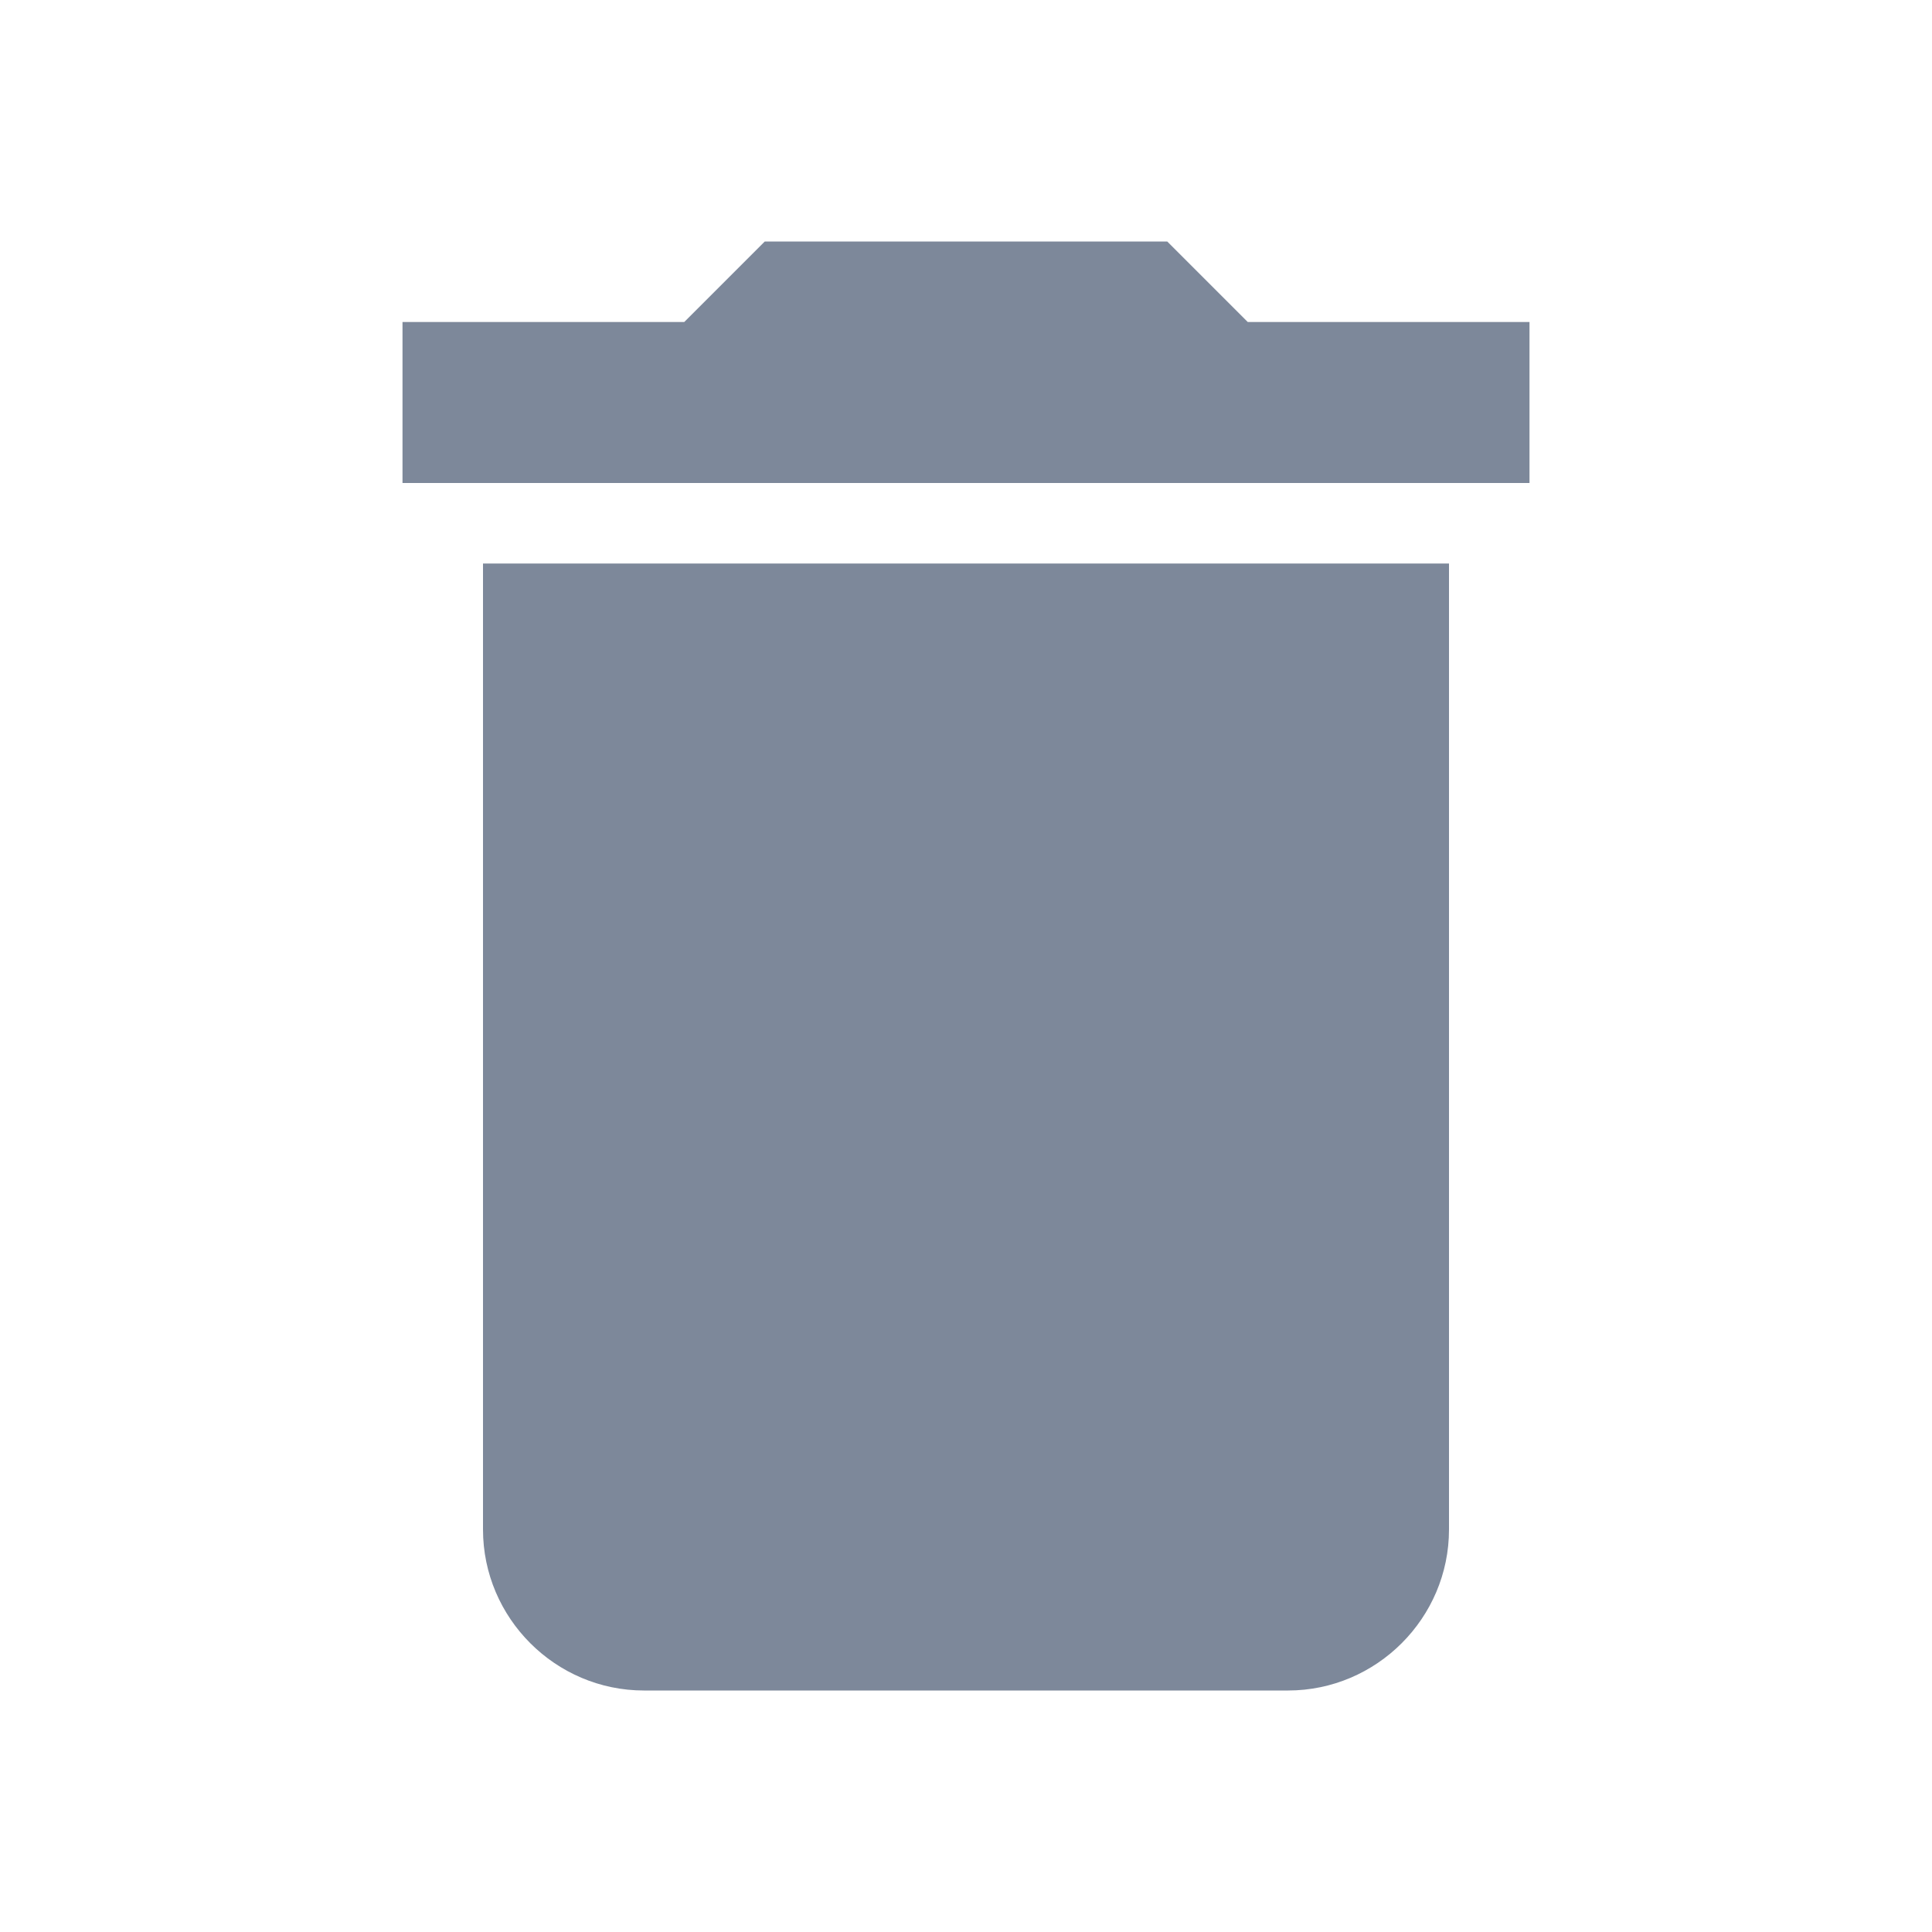
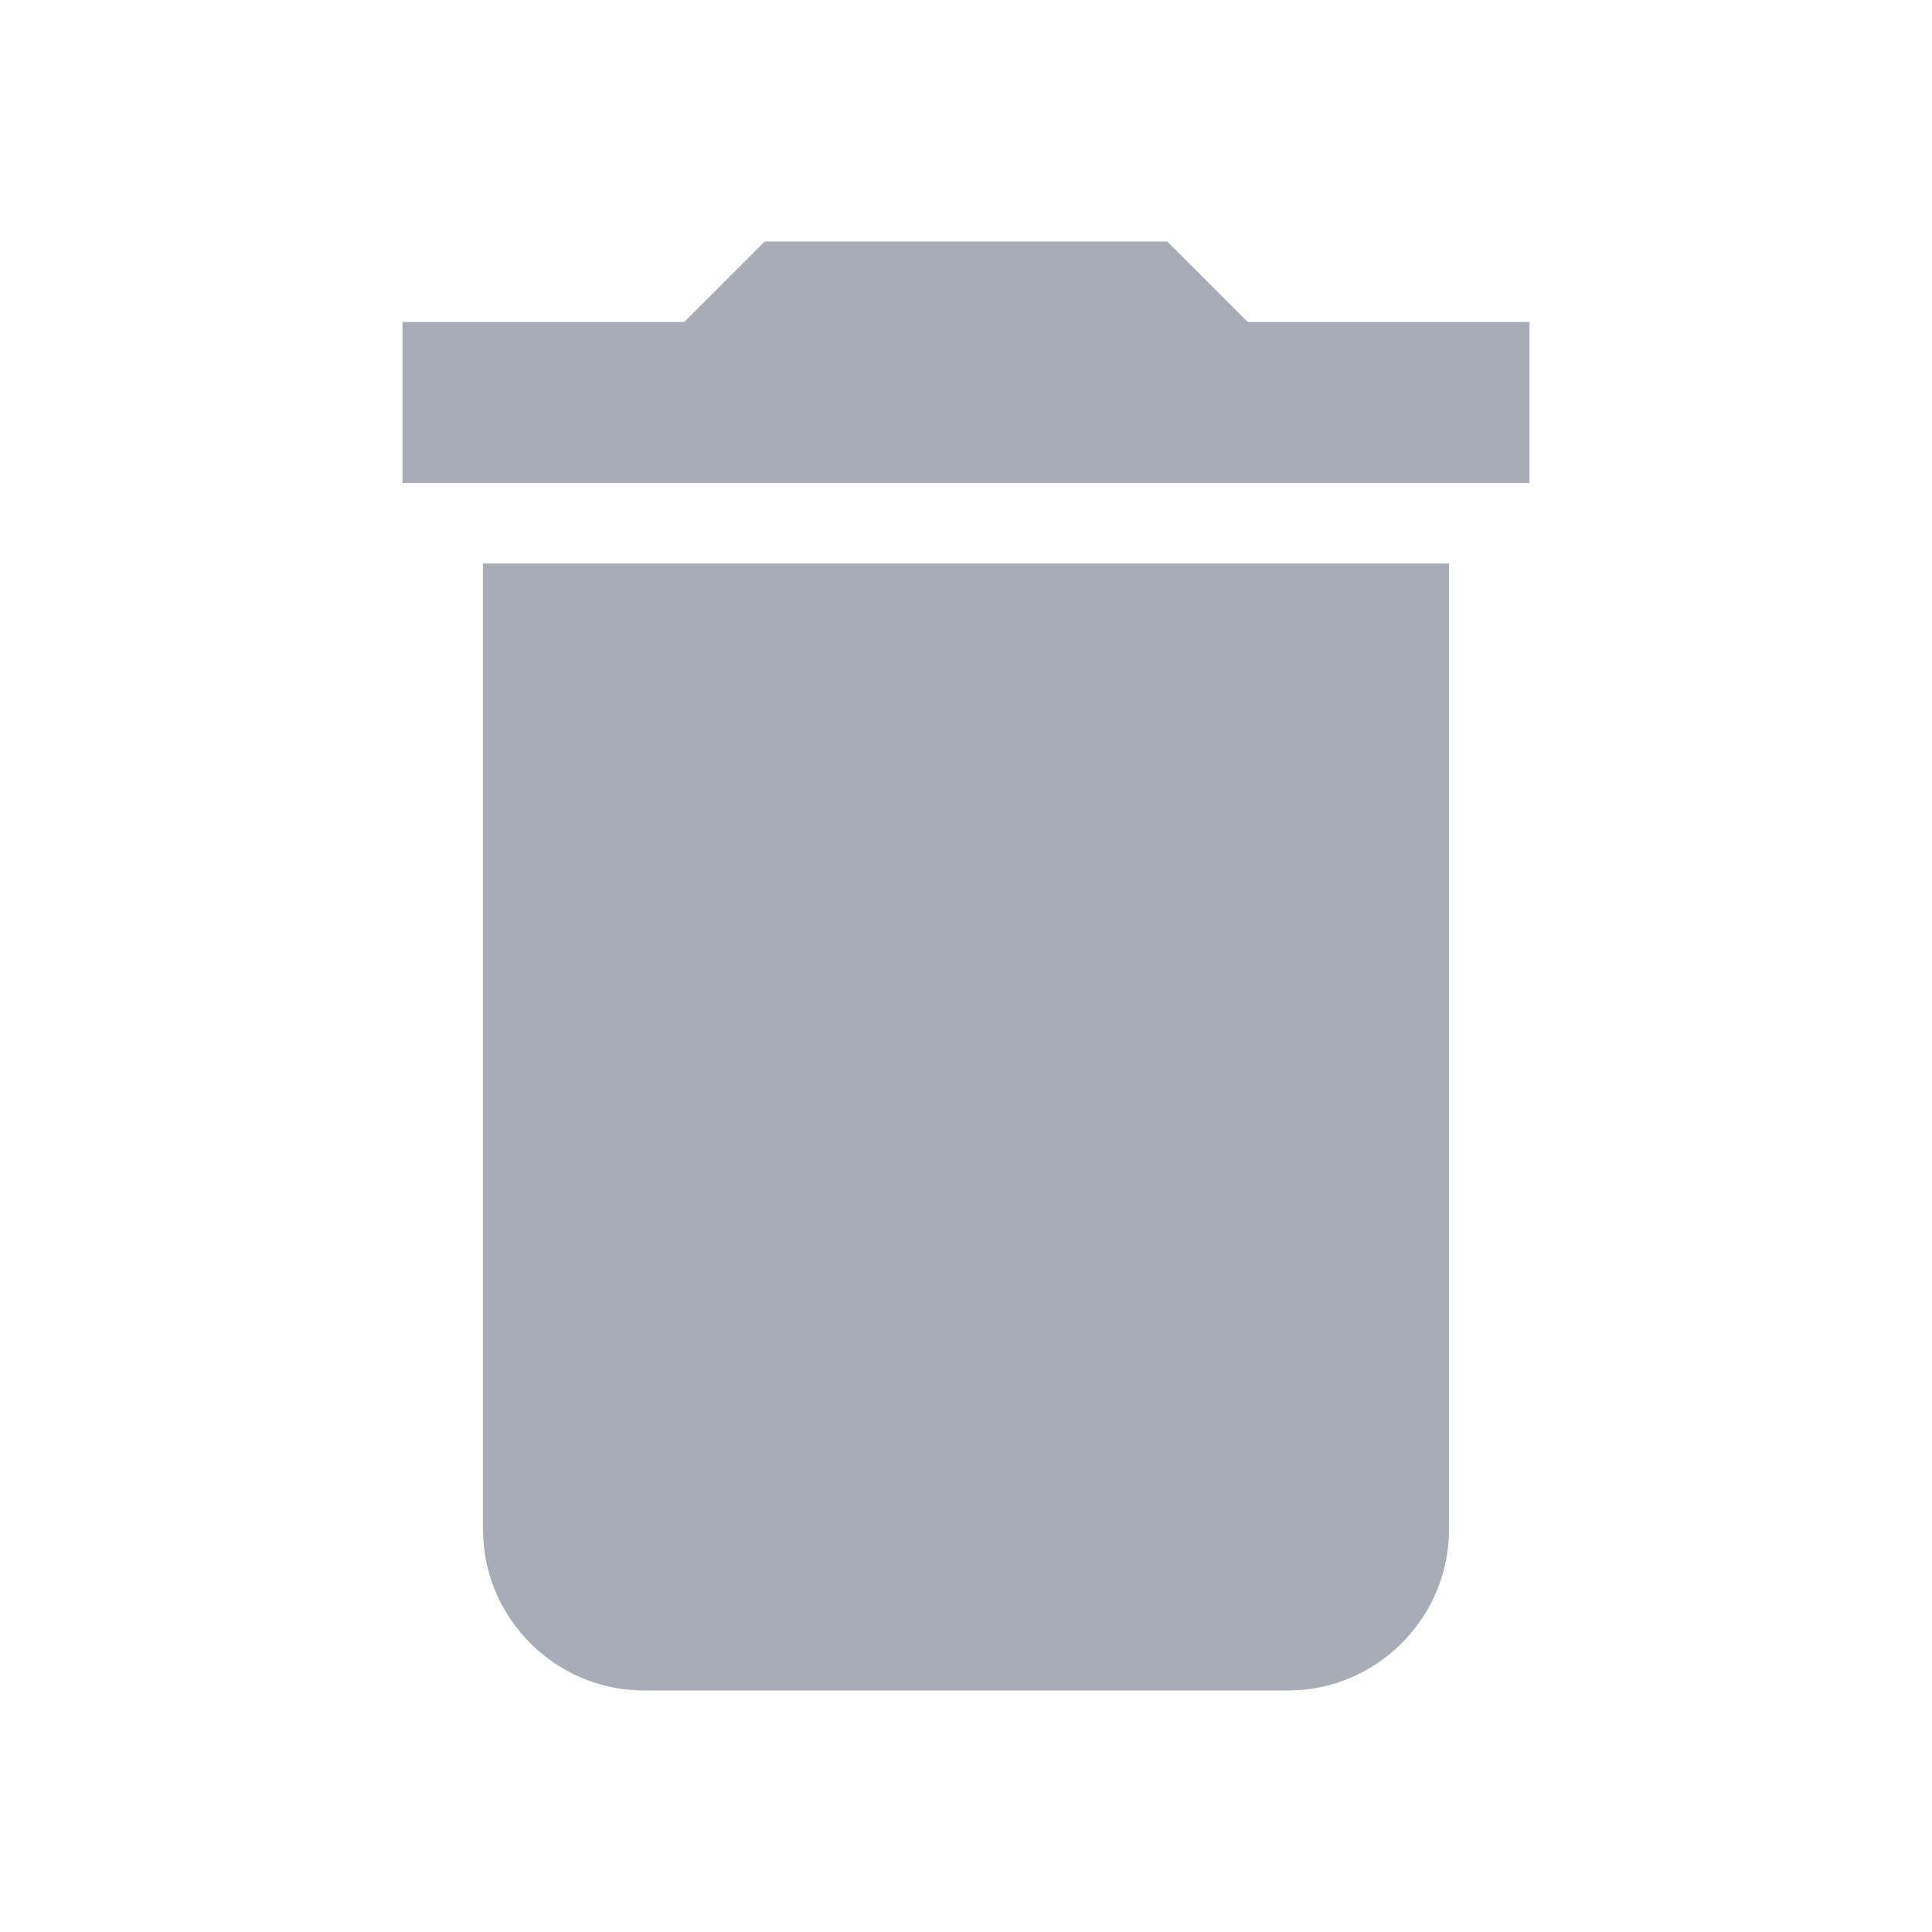
- <svg xmlns="http://www.w3.org/2000/svg" fill="#7d889a" height="24" viewBox="0 0 24 24" width="24">
+ <svg xmlns="http://www.w3.org/2000/svg" fill="#a8acb6" height="24" viewBox="0 0 24 24" width="24">
  <path d="M6 19c0 1.1.9 2 2 2h8c1.1 0 2-.9 2-2V7H6v12zM19 4h-3.5l-1-1h-5l-1 1H5v2h14V4z" />
  <path d="M0 0h24v24H0z" fill="none" />
</svg>
